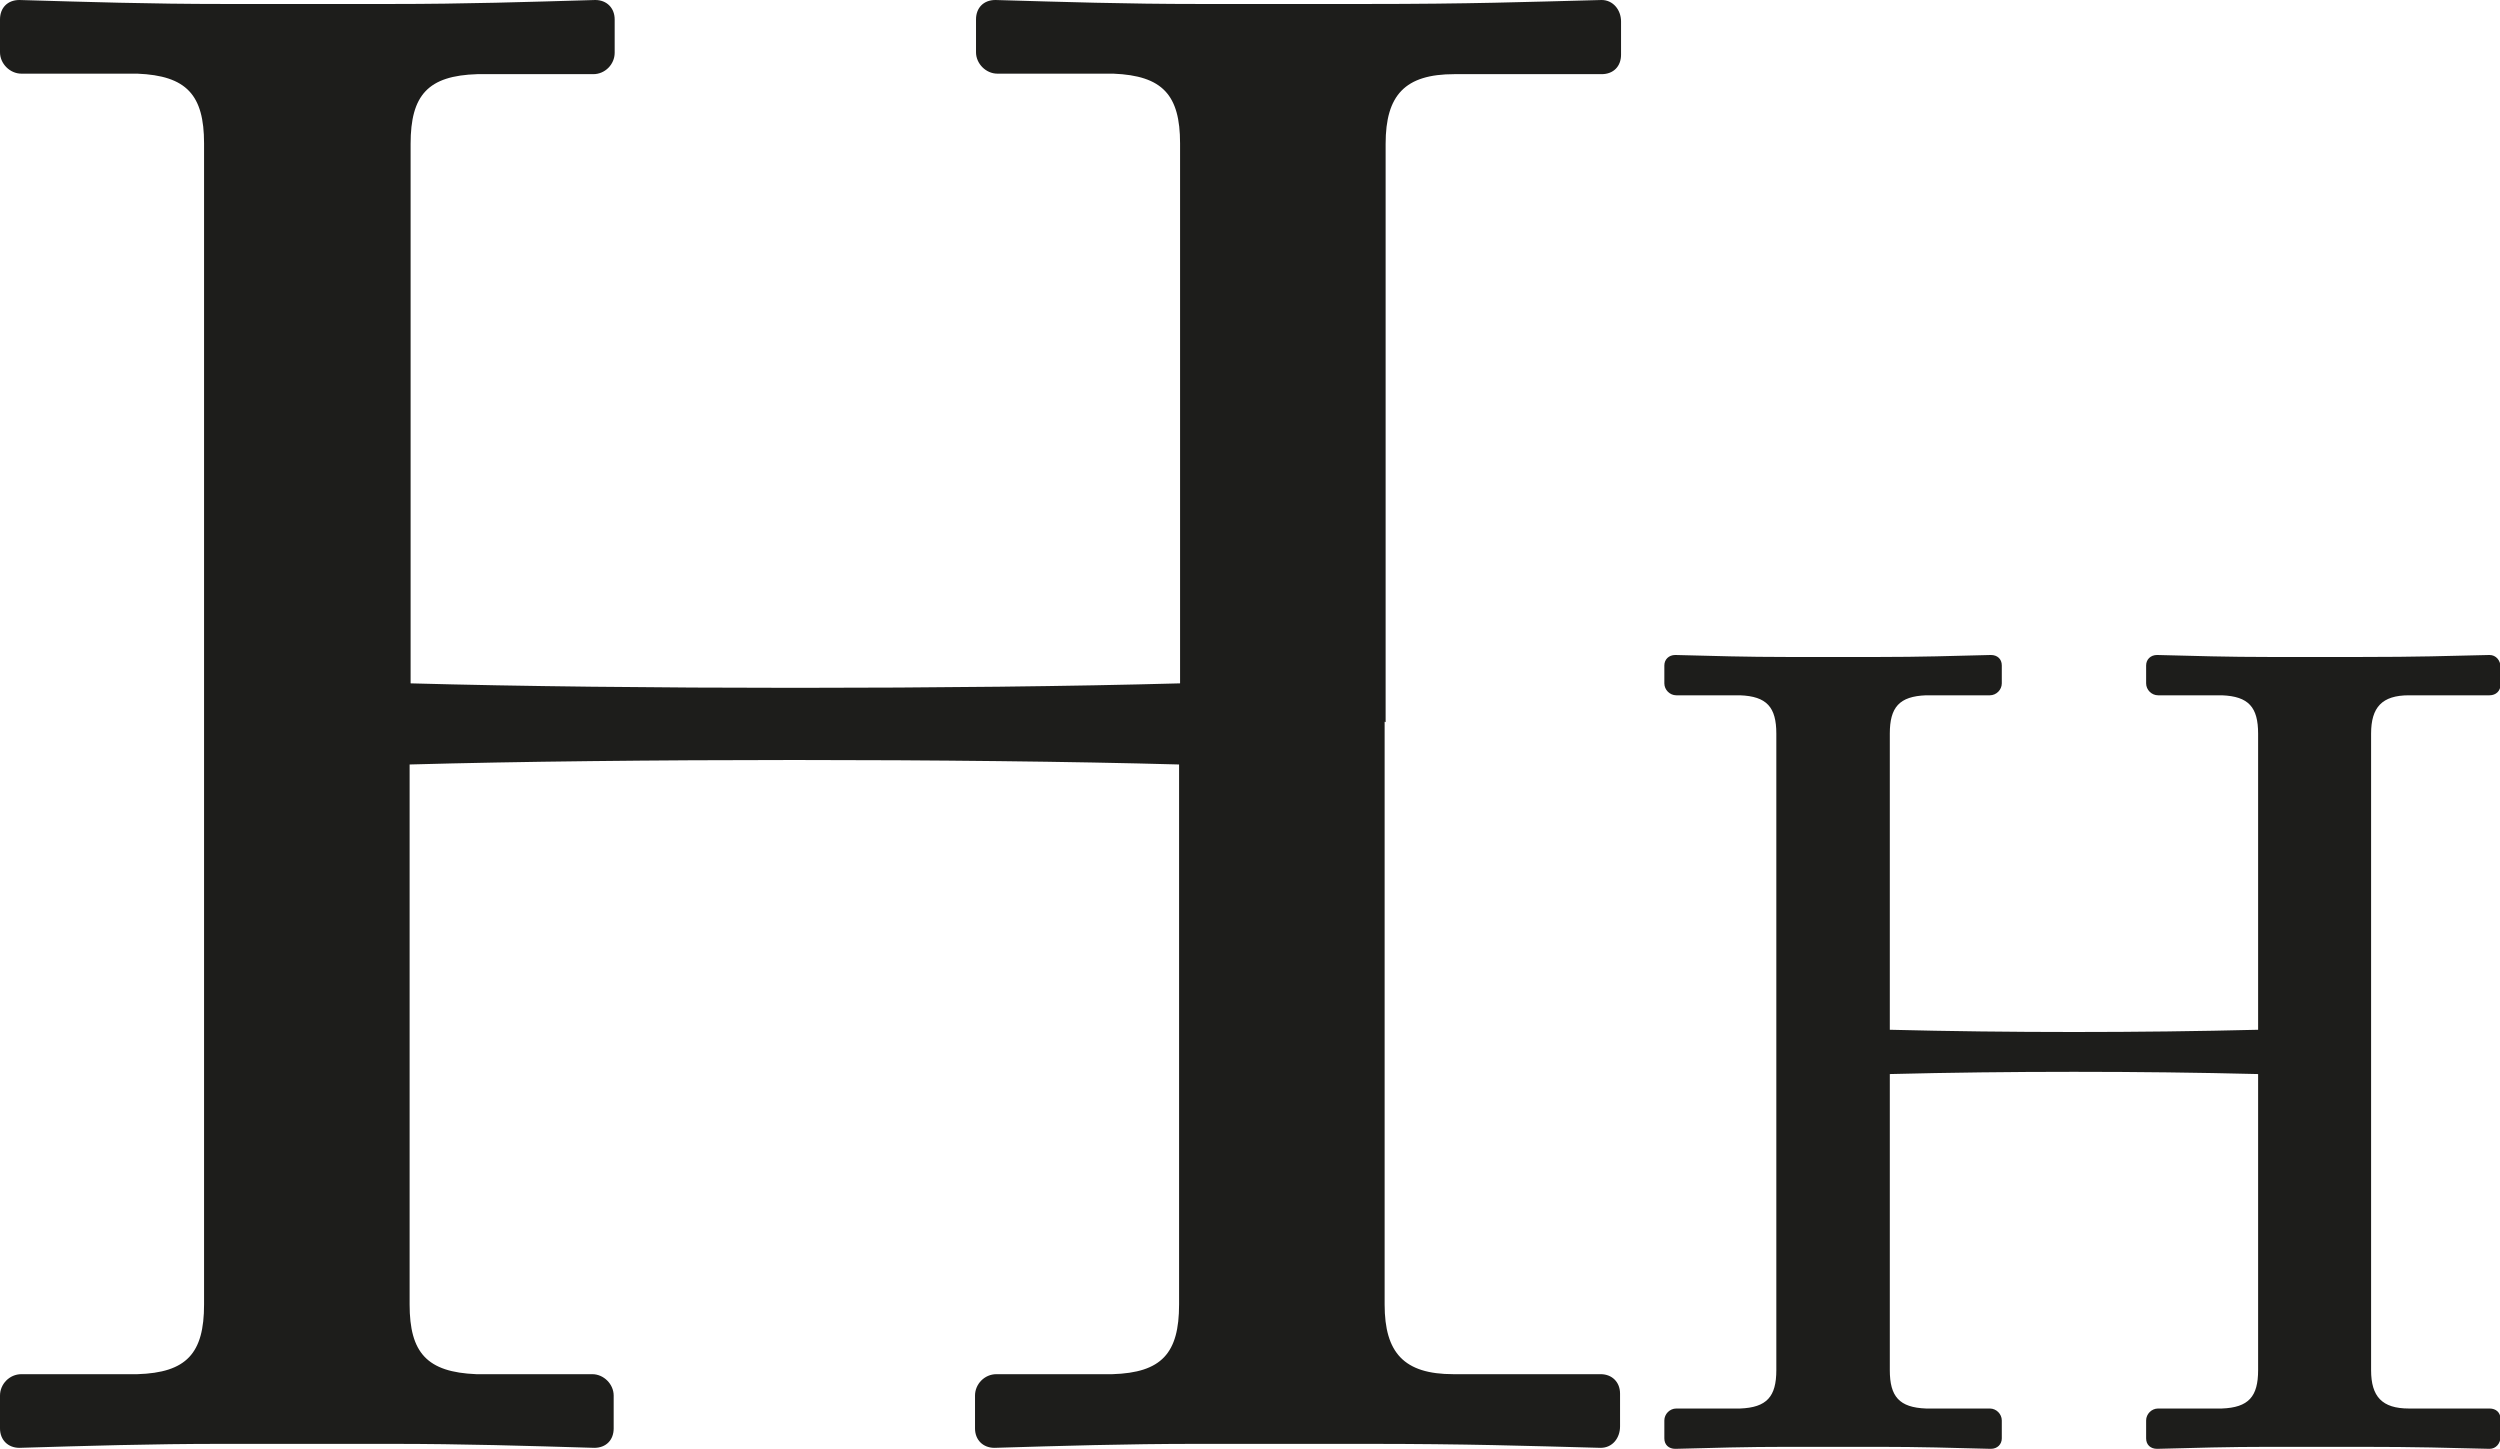
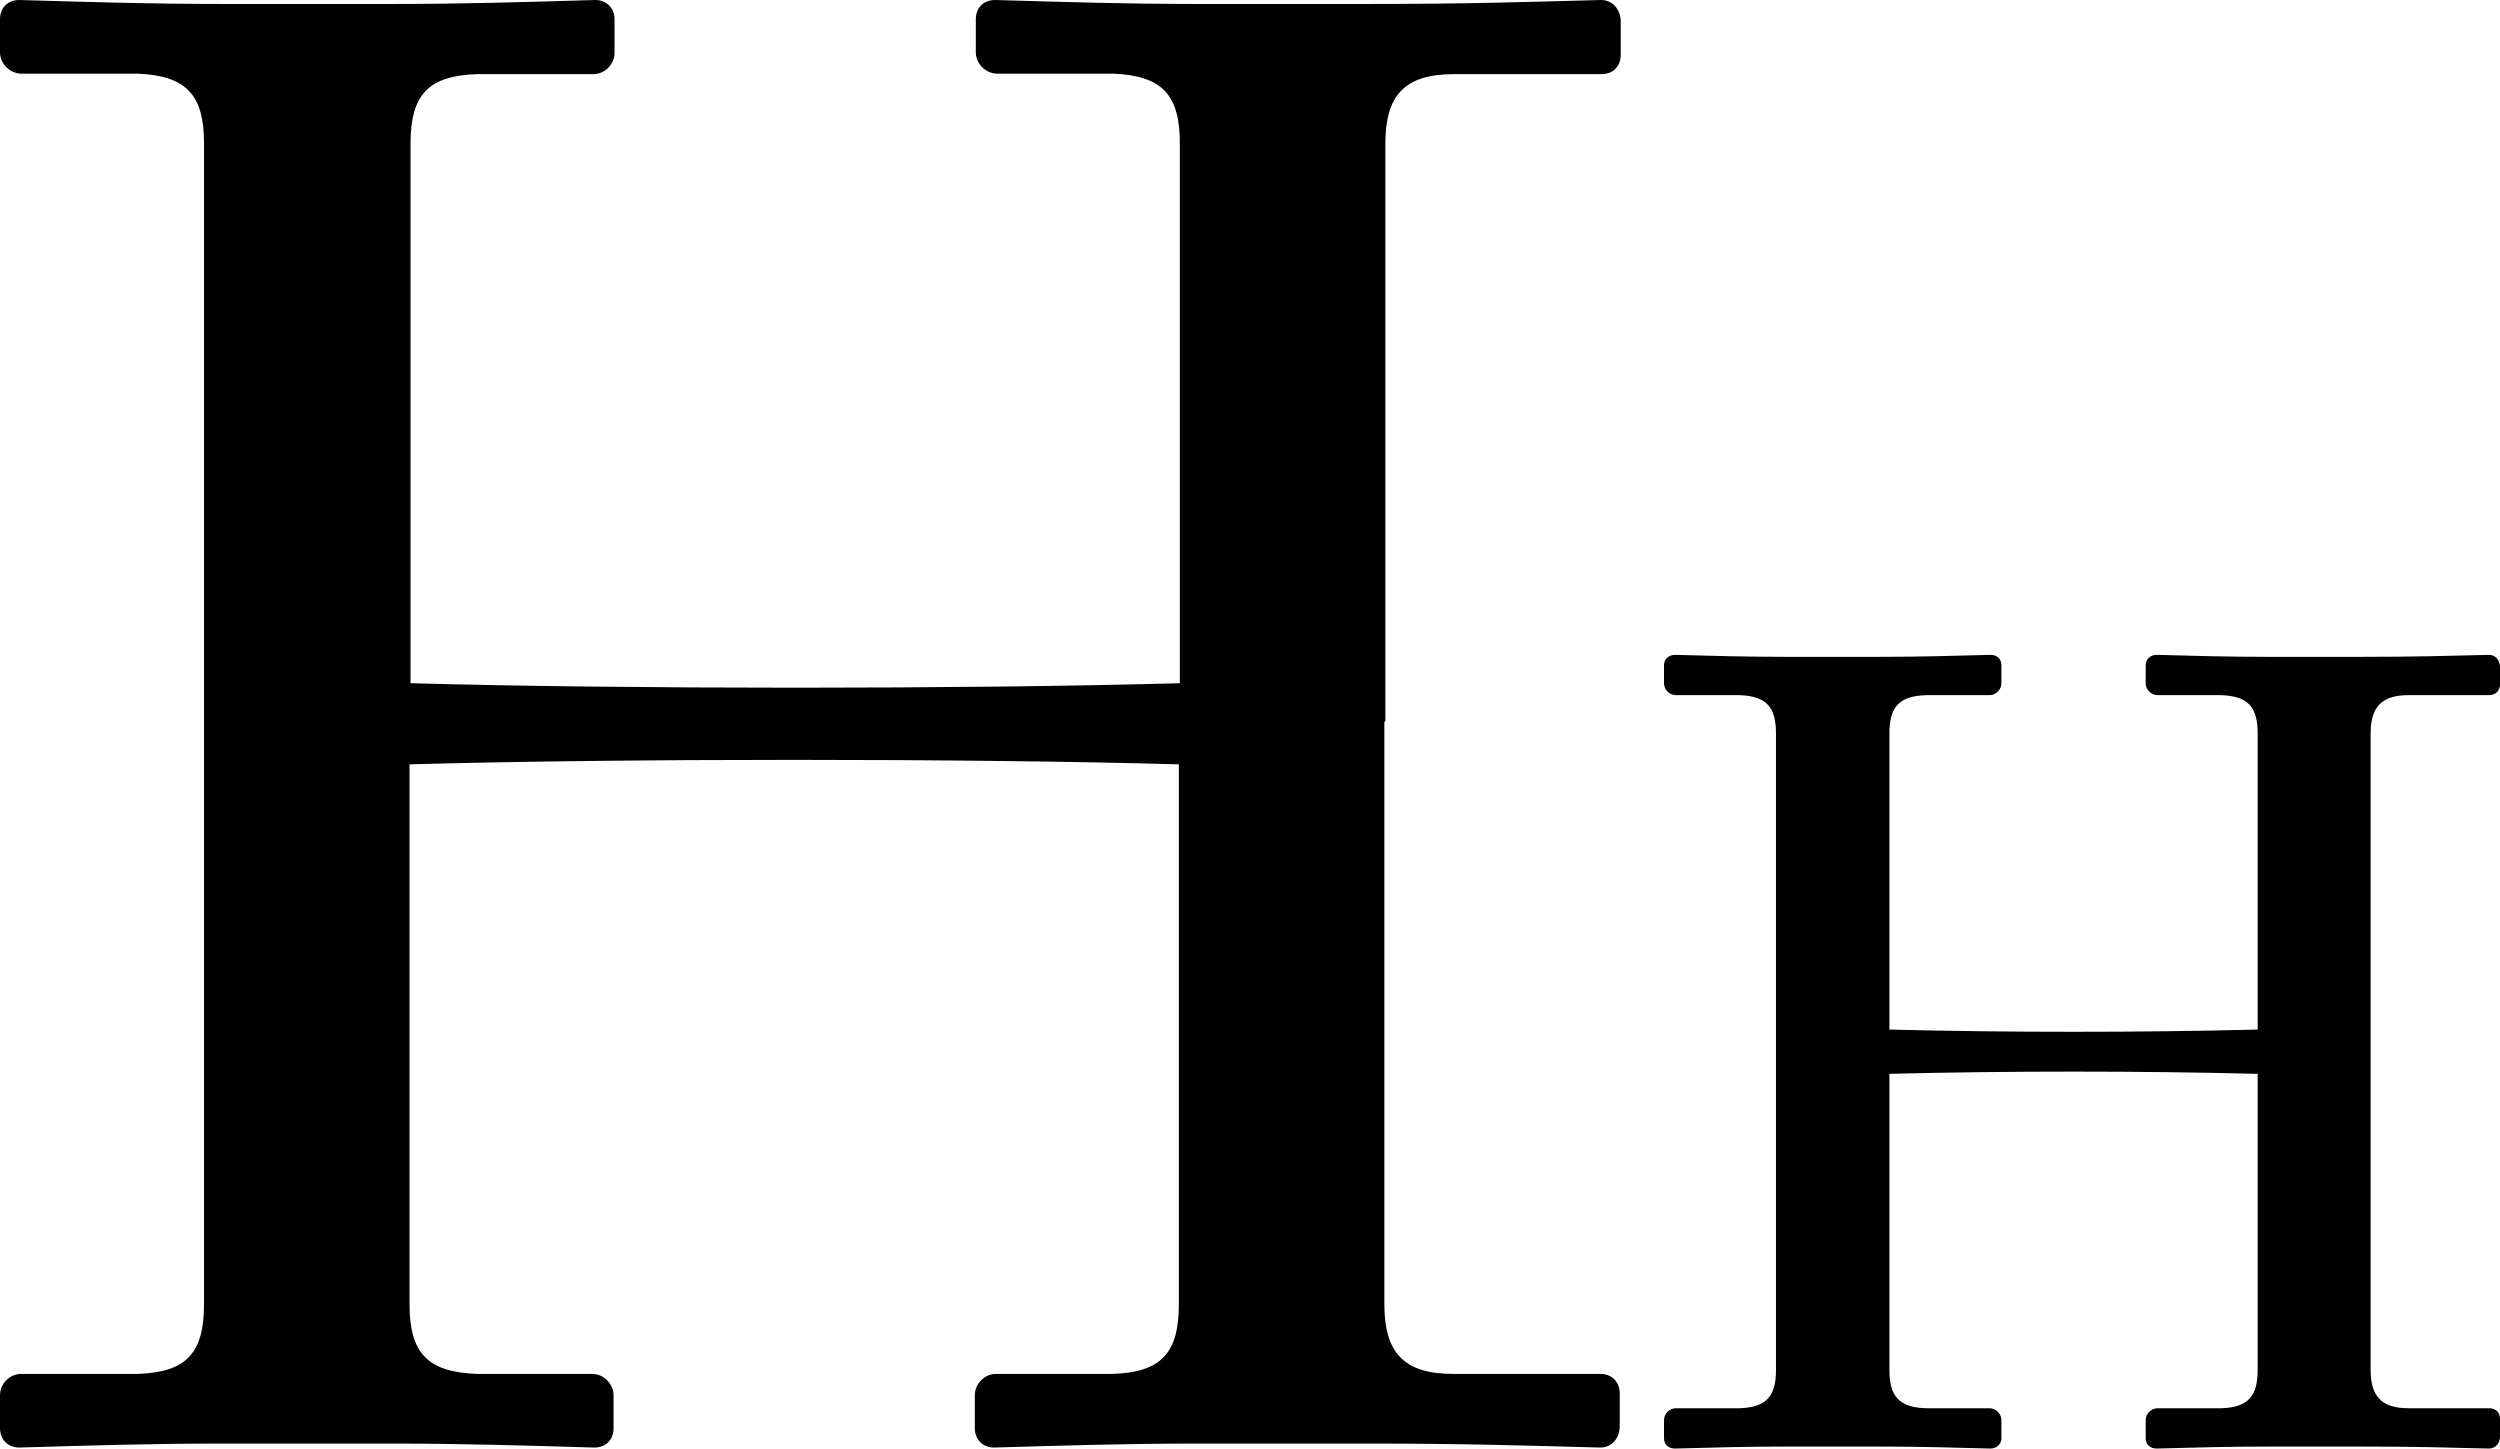
- <svg xmlns="http://www.w3.org/2000/svg" id="Laag_1" data-name="Laag 1" viewBox="0 0 50.23 29.11">
-   <defs>
-     <style>
-       .cls-1 {
-         fill: #1d1d1b;
-       }
-     </style>
-   </defs>
+ <svg xmlns="http://www.w3.org/2000/svg" id="Laag_1" data-name="Laag 1" viewBox="0 0 50.24 29.11">
  <g id="Laag_2" data-name="Laag 2">
    <g>
-       <path class="cls-1" d="M27.84,14.51V2.89c0-.98.39-1.4,1.38-1.4h2.96c.24,0,.39-.16.39-.39V.43c0-.23-.16-.43-.39-.43-1.54.04-2.64.08-4.73.08h-3.35c-1.5,0-2.72-.04-4.1-.08-.24,0-.39.16-.39.39v.66c0,.23.2.43.43.43h2.33c.99.04,1.34.43,1.34,1.4v10.85c-4.34.12-11.12.12-15.46,0V2.89c0-.98.35-1.37,1.34-1.4h2.33c.24,0,.43-.2.43-.43V.39c0-.23-.16-.39-.39-.39-1.38.04-2.6.08-4.1.08h-3.35C3,.08,1.77.04.39,0c-.24,0-.39.16-.39.39v.66c0,.23.2.43.43.43h2.33c.99.04,1.34.43,1.34,1.4v23.33c0,.98-.35,1.37-1.34,1.4H.43c-.24,0-.43.2-.43.43v.66c0,.23.16.39.39.39,1.38-.04,2.6-.08,4.1-.08h3.35c1.5,0,2.72.04,4.1.08.24,0,.39-.16.39-.39v-.66c0-.23-.2-.43-.43-.43h-2.33c-.99-.04-1.34-.43-1.34-1.4v-10.85c4.34-.12,11.12-.12,15.46,0v10.85c0,.98-.35,1.37-1.34,1.4h-2.33c-.24,0-.43.2-.43.43v.66c0,.23.16.39.39.39,1.38-.04,2.6-.08,4.1-.08h3.35c2.09,0,3.19.04,4.73.08.24,0,.39-.2.39-.43v-.66c0-.23-.16-.39-.39-.39h-2.96c-.99,0-1.38-.43-1.38-1.4v-11.71Z" />
-       <path class="cls-1" d="M47.64,21.11v-6.37c0-.53.22-.77.76-.77h1.62c.13,0,.22-.09.22-.21v-.36c0-.13-.09-.24-.22-.24-.84.02-1.45.04-2.59.04h-1.84c-.82,0-1.49-.02-2.25-.04-.13,0-.22.09-.22.21v.36c0,.13.11.24.24.24h1.28c.54.02.73.24.73.77v5.95c-2.38.06-5.02.06-7.4,0v-5.95c0-.53.19-.75.73-.77h1.28c.13,0,.24-.11.24-.24v-.36c0-.13-.09-.21-.22-.21-.76.02-1.43.04-2.25.04h-1.84c-.82,0-1.49-.02-2.25-.04-.13,0-.22.09-.22.21v.36c0,.13.11.24.24.24h1.28c.54.02.73.24.73.77v12.79c0,.53-.19.75-.73.77h-1.28c-.13,0-.24.11-.24.24v.36c0,.13.09.21.22.21.76-.02,1.43-.04,2.25-.04h1.84c.82,0,1.49.02,2.25.04.13,0,.22-.09.22-.21v-.36c0-.13-.11-.24-.24-.24h-1.28c-.54-.02-.73-.24-.73-.77v-5.95c2.38-.06,5.02-.06,7.4,0v5.95c0,.53-.19.75-.73.77h-1.28c-.13,0-.24.11-.24.24v.36c0,.13.09.21.22.21.76-.02,1.43-.04,2.25-.04h1.84c1.15,0,1.75.02,2.59.04.13,0,.22-.11.22-.24v-.36c0-.13-.09-.21-.22-.21h-1.62c-.54,0-.76-.24-.76-.77v-6.42Z" />
+       <path d="M27.84,14.51V2.89c0-.98.39-1.4,1.38-1.4h2.96c.24,0,.39-.16.39-.39V.43c0-.23-.16-.43-.39-.43-1.54.04-2.64.08-4.73.08h-3.35c-1.5,0-2.72-.04-4.1-.08-.24,0-.39.16-.39.39v.66c0,.23.2.43.43.43h2.33c.99.04,1.34.43,1.34,1.4v10.85c-4.34.12-11.12.12-15.46,0V2.89c0-.98.35-1.37,1.34-1.4h2.33c.24,0,.43-.2.43-.43V.39c0-.23-.16-.39-.39-.39-1.38.04-2.6.08-4.1.08h-3.35C3,.08,1.77.04.39,0c-.24,0-.39.16-.39.39v.66c0,.23.2.43.43.43h2.33c.99.04,1.34.43,1.34,1.4v23.33c0,.98-.35,1.37-1.34,1.4H.43c-.24,0-.43.2-.43.43v.66c0,.23.16.39.39.39,1.38-.04,2.6-.08,4.1-.08h3.35c1.5,0,2.72.04,4.1.08.24,0,.39-.16.39-.39v-.66c0-.23-.2-.43-.43-.43h-2.33c-.99-.04-1.34-.43-1.34-1.4v-10.85c4.34-.12,11.12-.12,15.46,0v10.85c0,.98-.35,1.37-1.34,1.4h-2.33c-.24,0-.43.2-.43.43v.66c0,.23.16.39.39.39,1.38-.04,2.6-.08,4.1-.08h3.35c2.09,0,3.19.04,4.73.08.24,0,.39-.2.39-.43v-.66c0-.23-.16-.39-.39-.39h-2.96c-.99,0-1.38-.43-1.38-1.4v-11.71h.02Z" />
+       <path d="M47.64,21.11v-6.37c0-.53.22-.77.76-.77h1.62c.13,0,.22-.09.22-.21v-.36c0-.13-.09-.24-.22-.24-.84.02-1.45.04-2.59.04h-1.84c-.82,0-1.49-.02-2.25-.04-.13,0-.22.09-.22.21v.36c0,.13.11.24.24.24h1.28c.54.02.73.24.73.77v5.95c-2.38.06-5.02.06-7.4,0v-5.95c0-.53.19-.75.73-.77h1.28c.13,0,.24-.11.24-.24v-.36c0-.13-.09-.21-.22-.21-.76.02-1.43.04-2.25.04h-1.84c-.82,0-1.49-.02-2.25-.04-.13,0-.22.09-.22.21v.36c0,.13.11.24.24.24h1.28c.54.02.73.24.73.77v12.79c0,.53-.19.75-.73.77h-1.28c-.13,0-.24.11-.24.24v.36c0,.13.09.21.22.21.76-.02,1.43-.04,2.25-.04h1.84c.82,0,1.49.02,2.25.04.13,0,.22-.09.22-.21v-.36c0-.13-.11-.24-.24-.24h-1.28c-.54-.02-.73-.24-.73-.77v-5.95c2.38-.06,5.02-.06,7.4,0v5.95c0,.53-.19.75-.73.77h-1.28c-.13,0-.24.11-.24.24v.36c0,.13.09.21.22.21.76-.02,1.43-.04,2.25-.04h1.84c1.15,0,1.75.02,2.59.04.13,0,.22-.11.22-.24v-.36c0-.13-.09-.21-.22-.21h-1.62c-.54,0-.76-.24-.76-.77v-6.42Z" />
    </g>
  </g>
</svg>
